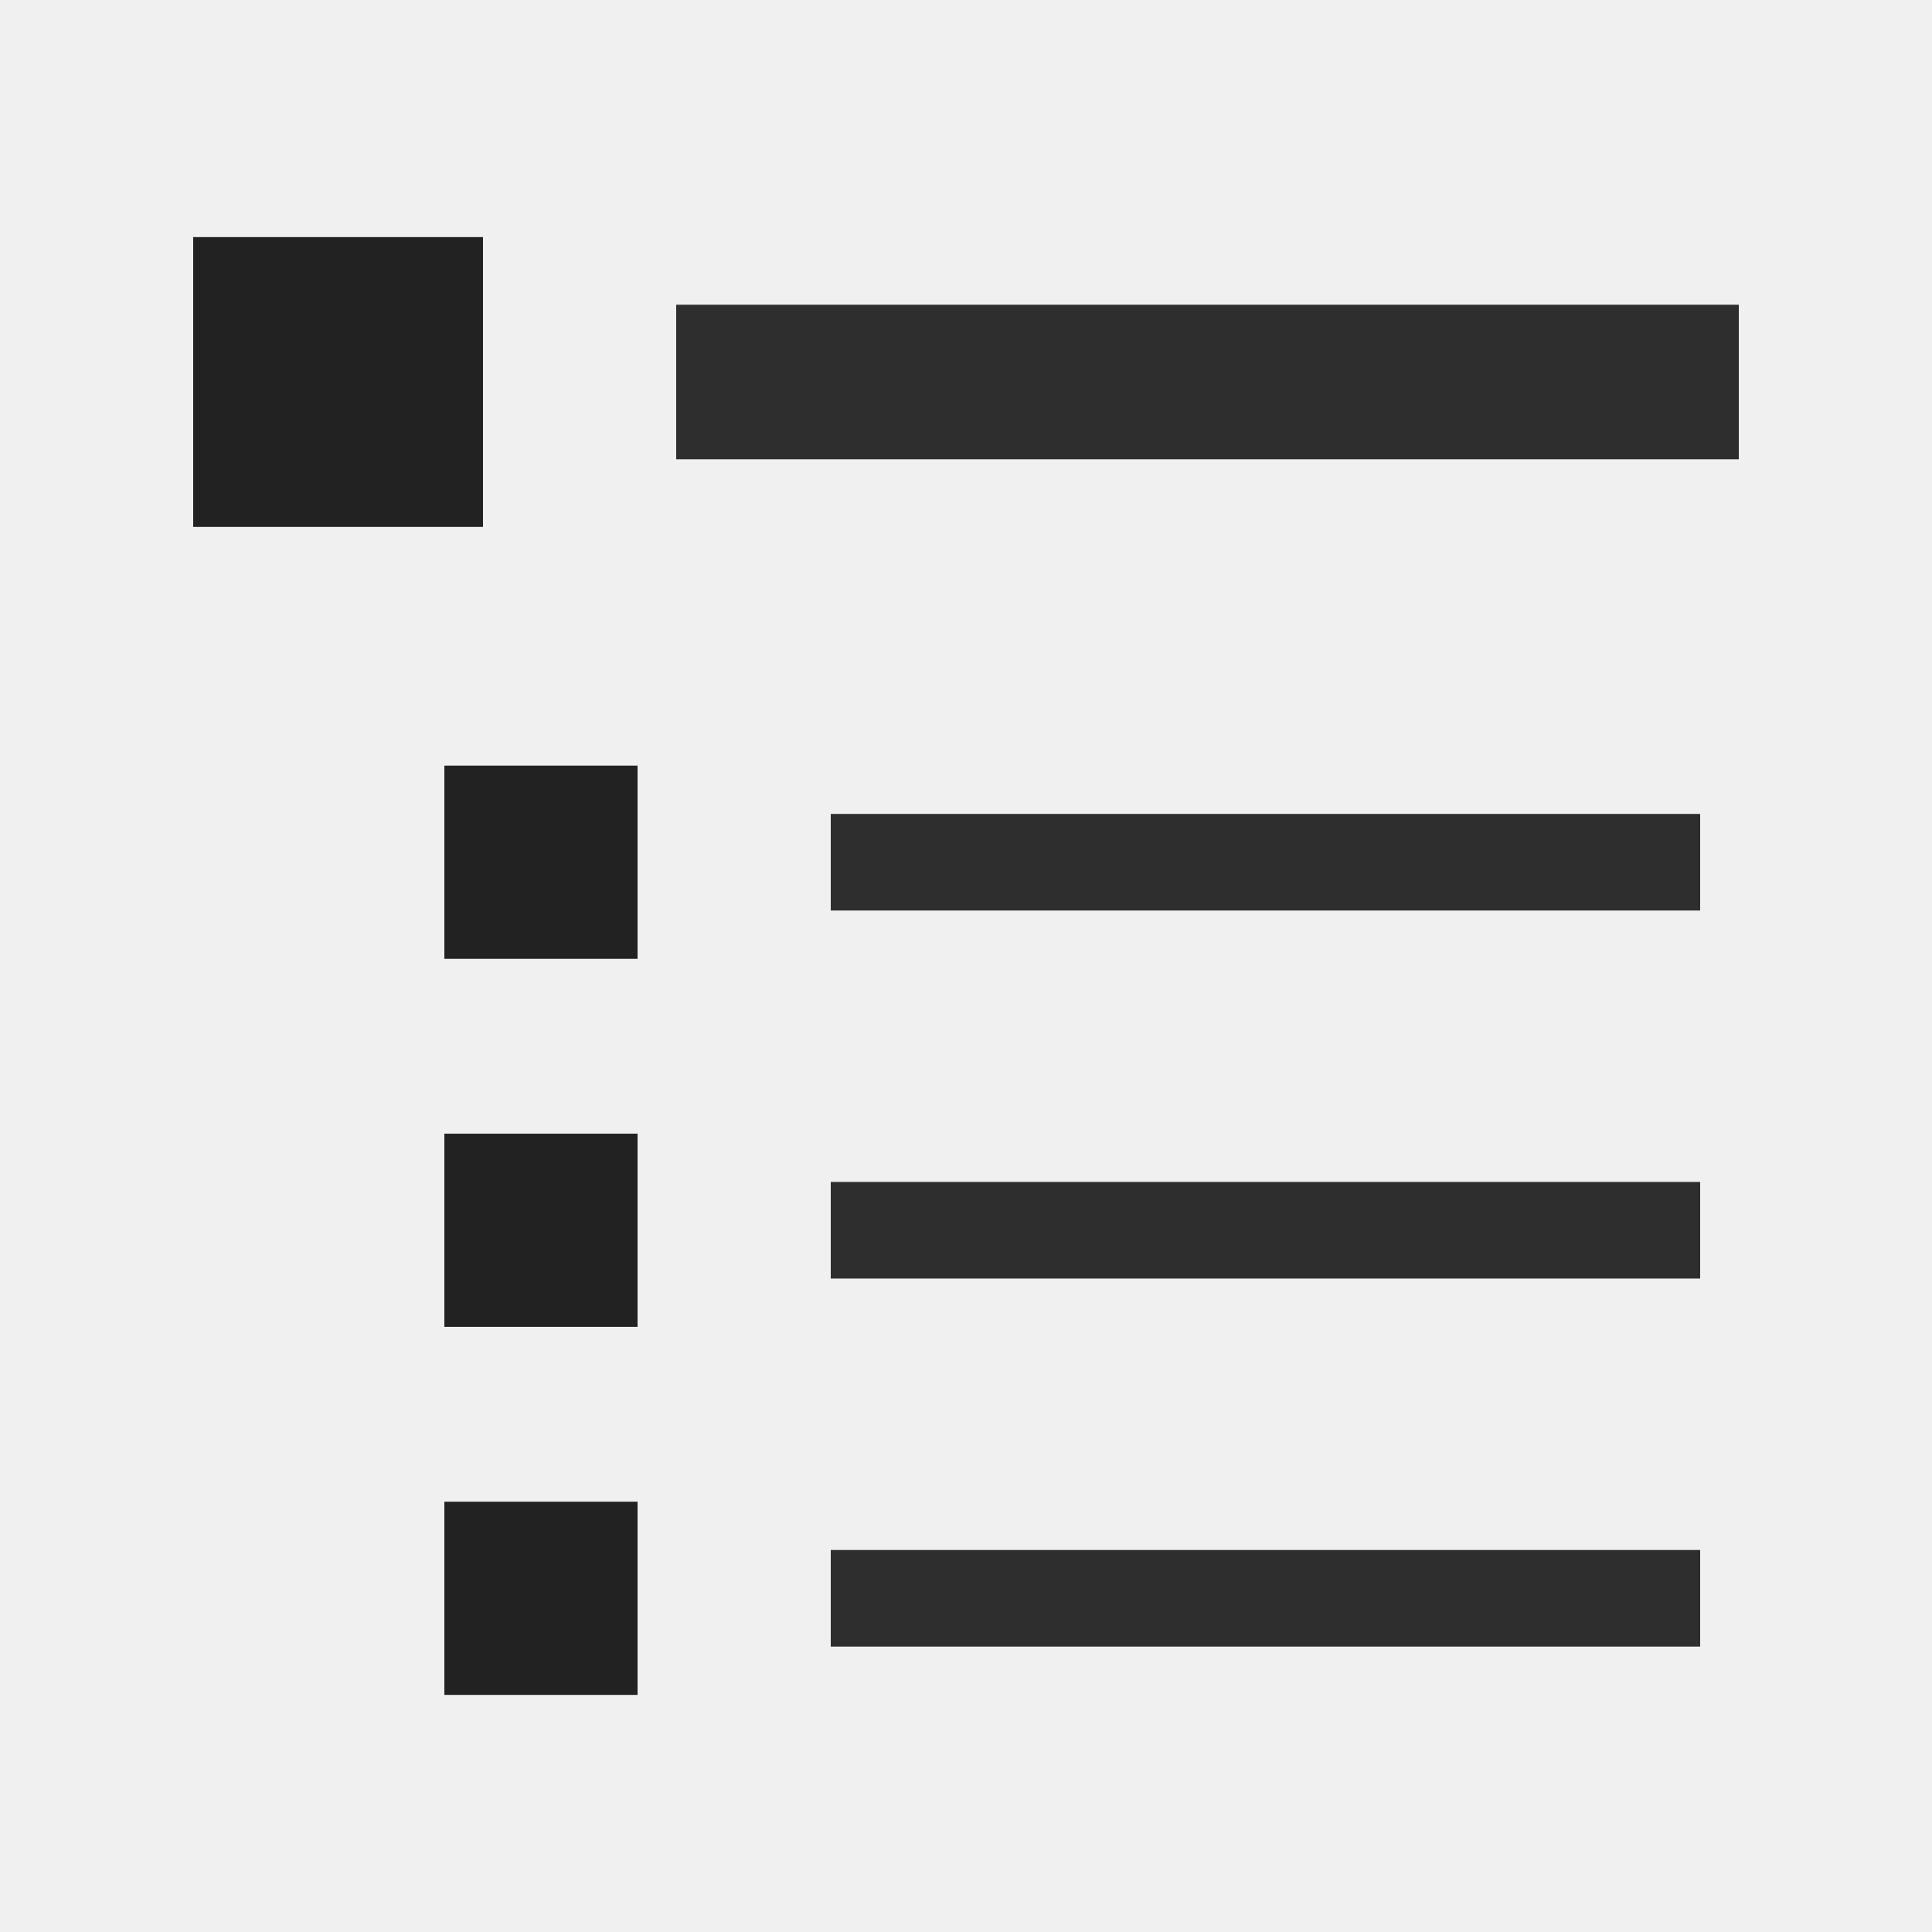
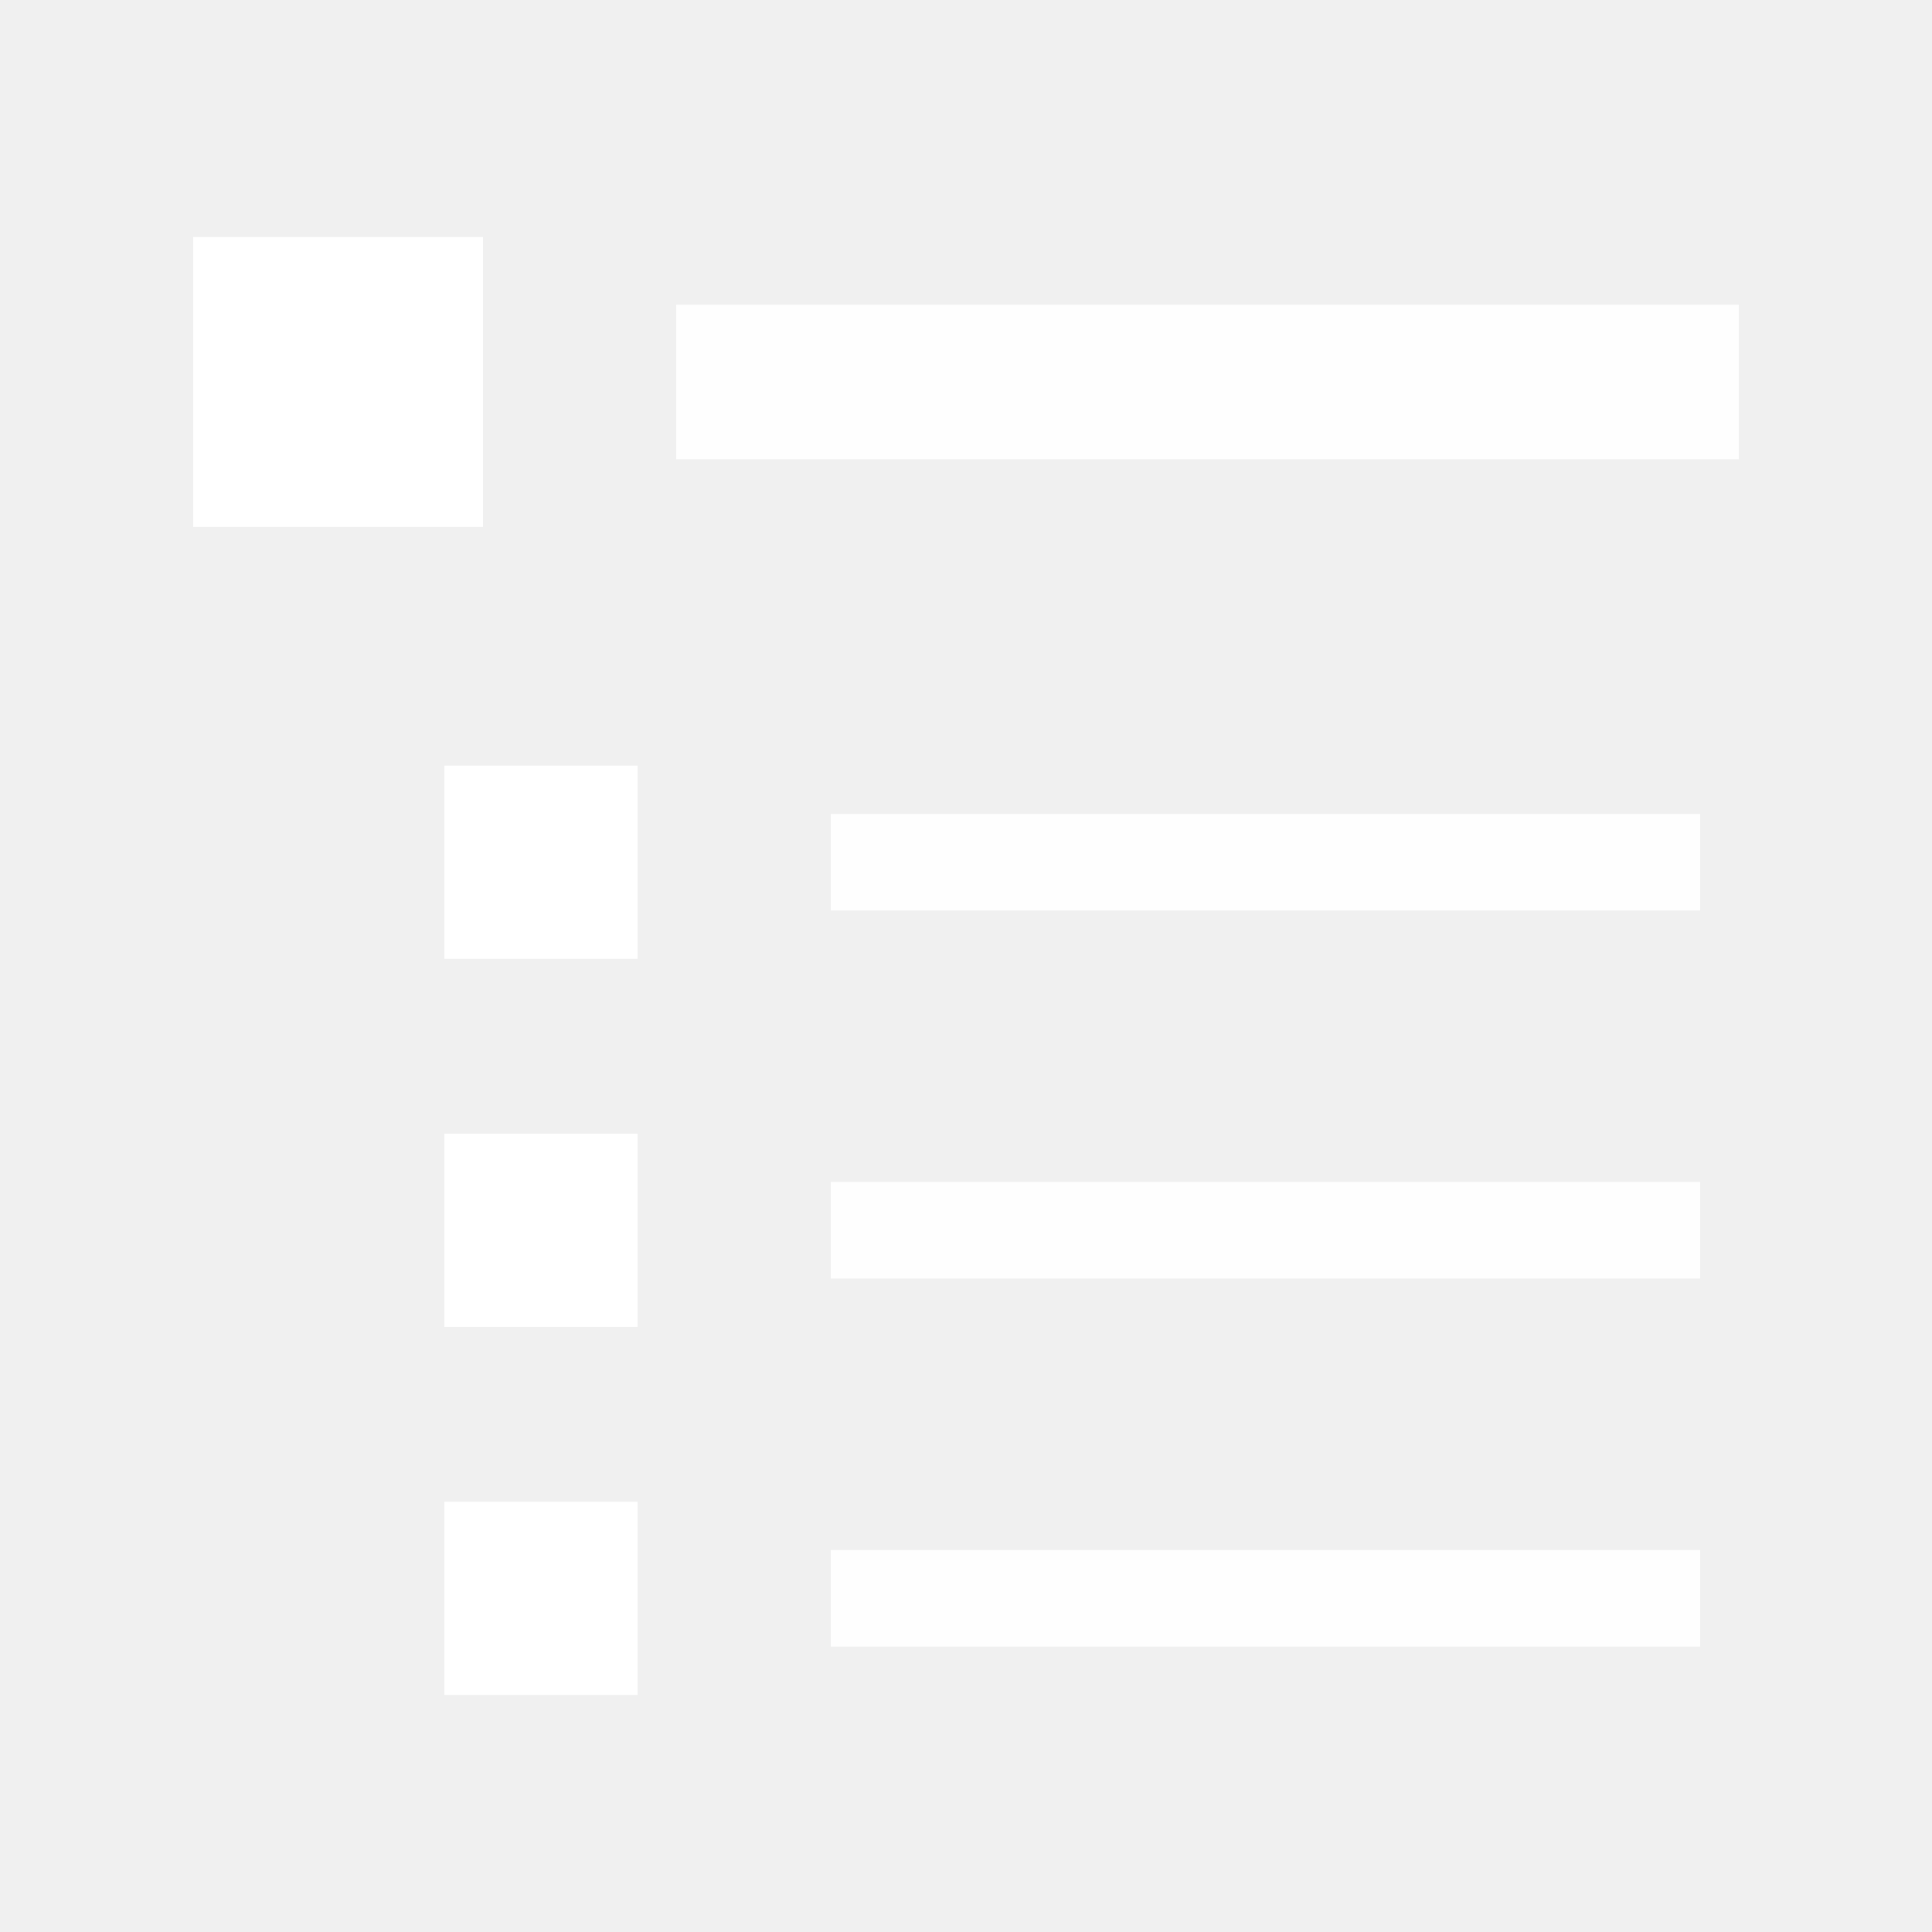
<svg xmlns="http://www.w3.org/2000/svg" version="1.1" x="0px" y="0px" viewBox="0 0 100 100" id="svg2">
  <defs id="defs10">
    </defs>
  <g transform="translate(0,-952.3622)" id="g4">
    <g id="g4238" transform="translate(-1.5e-6,-0.2053541)">
-       <path id="path4149" d="m 35,972.34 55,0" style="fill:none;fill-rule:evenodd;stroke:#222;stroke-width:8;stroke-linecap:butt;stroke-linejoin:miter;stroke-miterlimit:4;stroke-dasharray:none;stroke-opacity:0.941" />
-       <rect y="964.84" x="10" height="15" width="15" id="rect4184" style="opacity:1;fill:#222;fill-opacity:1;stroke:none;stroke-width:10;stroke-linecap:butt;stroke-linejoin:miter;stroke-miterlimit:4;stroke-dasharray:none;stroke-dashoffset:0;stroke-opacity:1" />
-       <path style="fill:none;fill-rule:evenodd;stroke:#222;stroke-width:5;stroke-linecap:butt;stroke-linejoin:miter;stroke-miterlimit:4;stroke-dasharray:none;stroke-opacity:0.941" d="m 43,1016.245 45,0" id="path4180" />
-       <rect style="opacity:1;fill:#222;fill-opacity:1;stroke:none;stroke-width:10;stroke-linecap:butt;stroke-linejoin:miter;stroke-miterlimit:4;stroke-dasharray:none;stroke-dashoffset:0;stroke-opacity:1" id="rect4186" width="10" height="10" x="23" y="1011.245" />
-       <path id="path4182" d="m 43,1035.295 45,0" style="fill:none;fill-rule:evenodd;stroke:#222;stroke-width:5;stroke-linecap:butt;stroke-linejoin:miter;stroke-miterlimit:4;stroke-dasharray:none;stroke-opacity:0.941" />
-       <rect y="1030.295" x="23" height="10" width="10" id="rect4188" style="opacity:1;fill:#222;fill-opacity:1;stroke:none;stroke-width:10;stroke-linecap:butt;stroke-linejoin:miter;stroke-miterlimit:4;stroke-dasharray:none;stroke-dashoffset:0;stroke-opacity:1" />
-       <path id="path4210" d="m 43,997.196 45,0" style="fill:none;fill-rule:evenodd;stroke:#222;stroke-width:5;stroke-linecap:butt;stroke-linejoin:miter;stroke-miterlimit:4;stroke-dasharray:none;stroke-opacity:0.941" />
-       <rect y="992.196" x="23" height="10" width="10" id="rect4212" style="opacity:1;fill:#222;fill-opacity:1;stroke:none;stroke-width:10;stroke-linecap:butt;stroke-linejoin:miter;stroke-miterlimit:4;stroke-dasharray:none;stroke-dashoffset:0;stroke-opacity:1" />
+       <path id="path4149" d="m 35,972.34 55,0" style="fill:none;fill-rule:evenodd;stroke:#fff;stroke-width:8;stroke-linecap:butt;stroke-linejoin:miter;stroke-miterlimit:4;stroke-dasharray:none;stroke-opacity:0.941" />
+       <rect y="964.84" x="10" height="15" width="15" id="rect4184" style="opacity:1;fill:#fff;fill-opacity:1;stroke:none;stroke-width:10;stroke-linecap:butt;stroke-linejoin:miter;stroke-miterlimit:4;stroke-dasharray:none;stroke-dashoffset:0;stroke-opacity:1" />
+       <path style="fill:none;fill-rule:evenodd;stroke:#fff;stroke-width:5;stroke-linecap:butt;stroke-linejoin:miter;stroke-miterlimit:4;stroke-dasharray:none;stroke-opacity:0.941" d="m 43,1016.245 45,0" id="path4180" />
+       <rect style="opacity:1;fill:#fff;fill-opacity:1;stroke:none;stroke-width:10;stroke-linecap:butt;stroke-linejoin:miter;stroke-miterlimit:4;stroke-dasharray:none;stroke-dashoffset:0;stroke-opacity:1" id="rect4186" width="10" height="10" x="23" y="1011.245" />
+       <path id="path4182" d="m 43,1035.295 45,0" style="fill:none;fill-rule:evenodd;stroke:#fff;stroke-width:5;stroke-linecap:butt;stroke-linejoin:miter;stroke-miterlimit:4;stroke-dasharray:none;stroke-opacity:0.941" />
+       <rect y="1030.295" x="23" height="10" width="10" id="rect4188" style="opacity:1;fill:#fff;fill-opacity:1;stroke:none;stroke-width:10;stroke-linecap:butt;stroke-linejoin:miter;stroke-miterlimit:4;stroke-dasharray:none;stroke-dashoffset:0;stroke-opacity:1" />
+       <path id="path4210" d="m 43,997.196 45,0" style="fill:none;fill-rule:evenodd;stroke:#fff;stroke-width:5;stroke-linecap:butt;stroke-linejoin:miter;stroke-miterlimit:4;stroke-dasharray:none;stroke-opacity:0.941" />
+       <rect y="992.196" x="23" height="10" width="10" id="rect4212" style="opacity:1;fill:#fff;fill-opacity:1;stroke:none;stroke-width:10;stroke-linecap:butt;stroke-linejoin:miter;stroke-miterlimit:4;stroke-dasharray:none;stroke-dashoffset:0;stroke-opacity:1" />
    </g>
  </g>
</svg>
